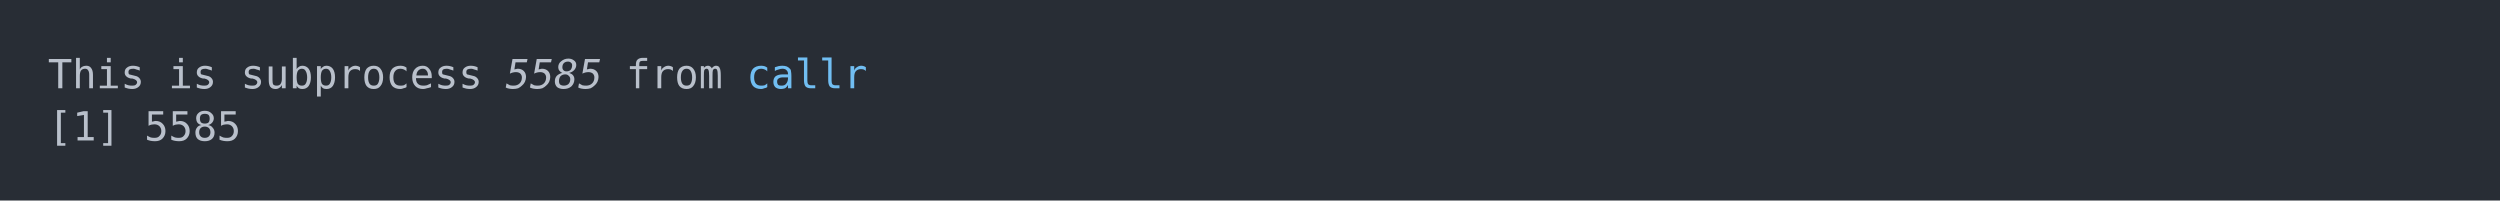
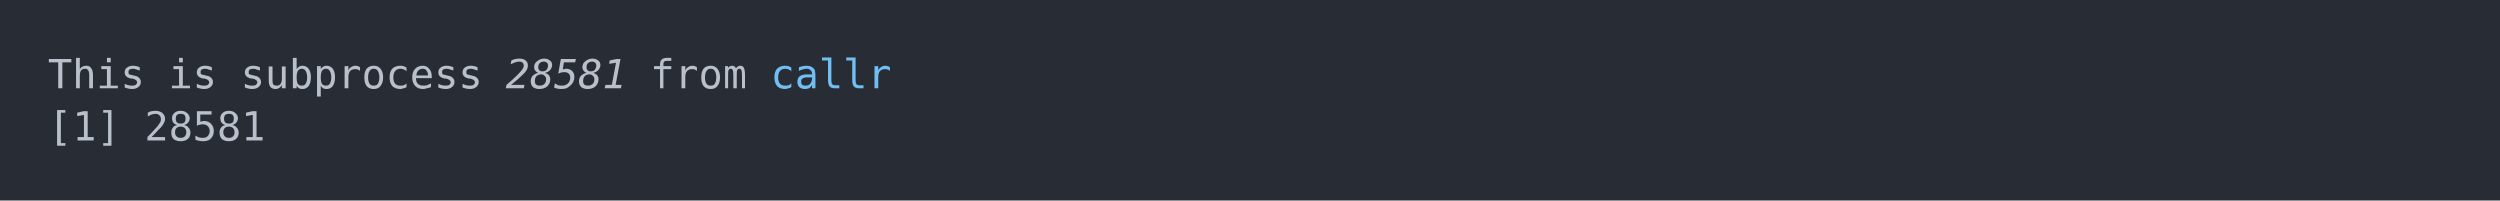
<svg xmlns="http://www.w3.org/2000/svg" xmlns:xlink="http://www.w3.org/1999/xlink" width="1040" height="83.42">
  <rect width="1040" height="83.42" rx="0" ry="0" class="a" />
  <svg height="43.42" viewBox="0 0 100 4.342" width="1000" x="20" y="20">
    <style>.a{fill:rgb(40,45,53)}.b{font-family:'Fira Code',Monaco,Consolas,Menlo,'Bitstream Vera Sans Mono','Powerline Symbols',monospace}.c{fill:transparent}.d{fill:rgb(185,192,203);white-space:pre}.e{fill:rgb(185,192,203);font-style:italic;white-space:pre}.f{fill:rgb(113,190,242);white-space:pre}</style>
    <g font-family="'Fira Code',Monaco,Consolas,Menlo,'Bitstream Vera Sans Mono','Powerline Symbols',monospace" font-size="1.67" class="b">
      <defs>
        <symbol id="a">
          <rect height="3" width="100" x="0" y="0" class="c" />
        </symbol>
      </defs>
      <rect height="4.342" width="100" class="a" />
      <svg x="0" y="0" width="100">
        <svg x="0">
          <use xlink:href="#a" />
          <text x="0" y="1.67" class="d">This</text>
          <text x="5.01" y="1.67" class="d">is</text>
          <text x="8.016" y="1.67" class="d">subprocess</text>
-           <text x="19.038" y="1.67" class="e">5585</text>
-           <text x="24.048" y="1.67" class="d">from</text>
-           <text x="29.058" y="1.67" class="f">callr</text>
+           <text x="19.038" y="1.67" class="e">28581</text>
+           <text x="25.05" y="1.67" class="d">from</text>
+           <text x="30.06" y="1.67" class="f">callr</text>
          <text x="0" y="3.841" class="d">[1]</text>
-           <text x="4.008" y="3.841" class="d">5585</text>
+           <text x="4.008" y="3.841" class="d">28581</text>
        </svg>
      </svg>
    </g>
  </svg>
</svg>
